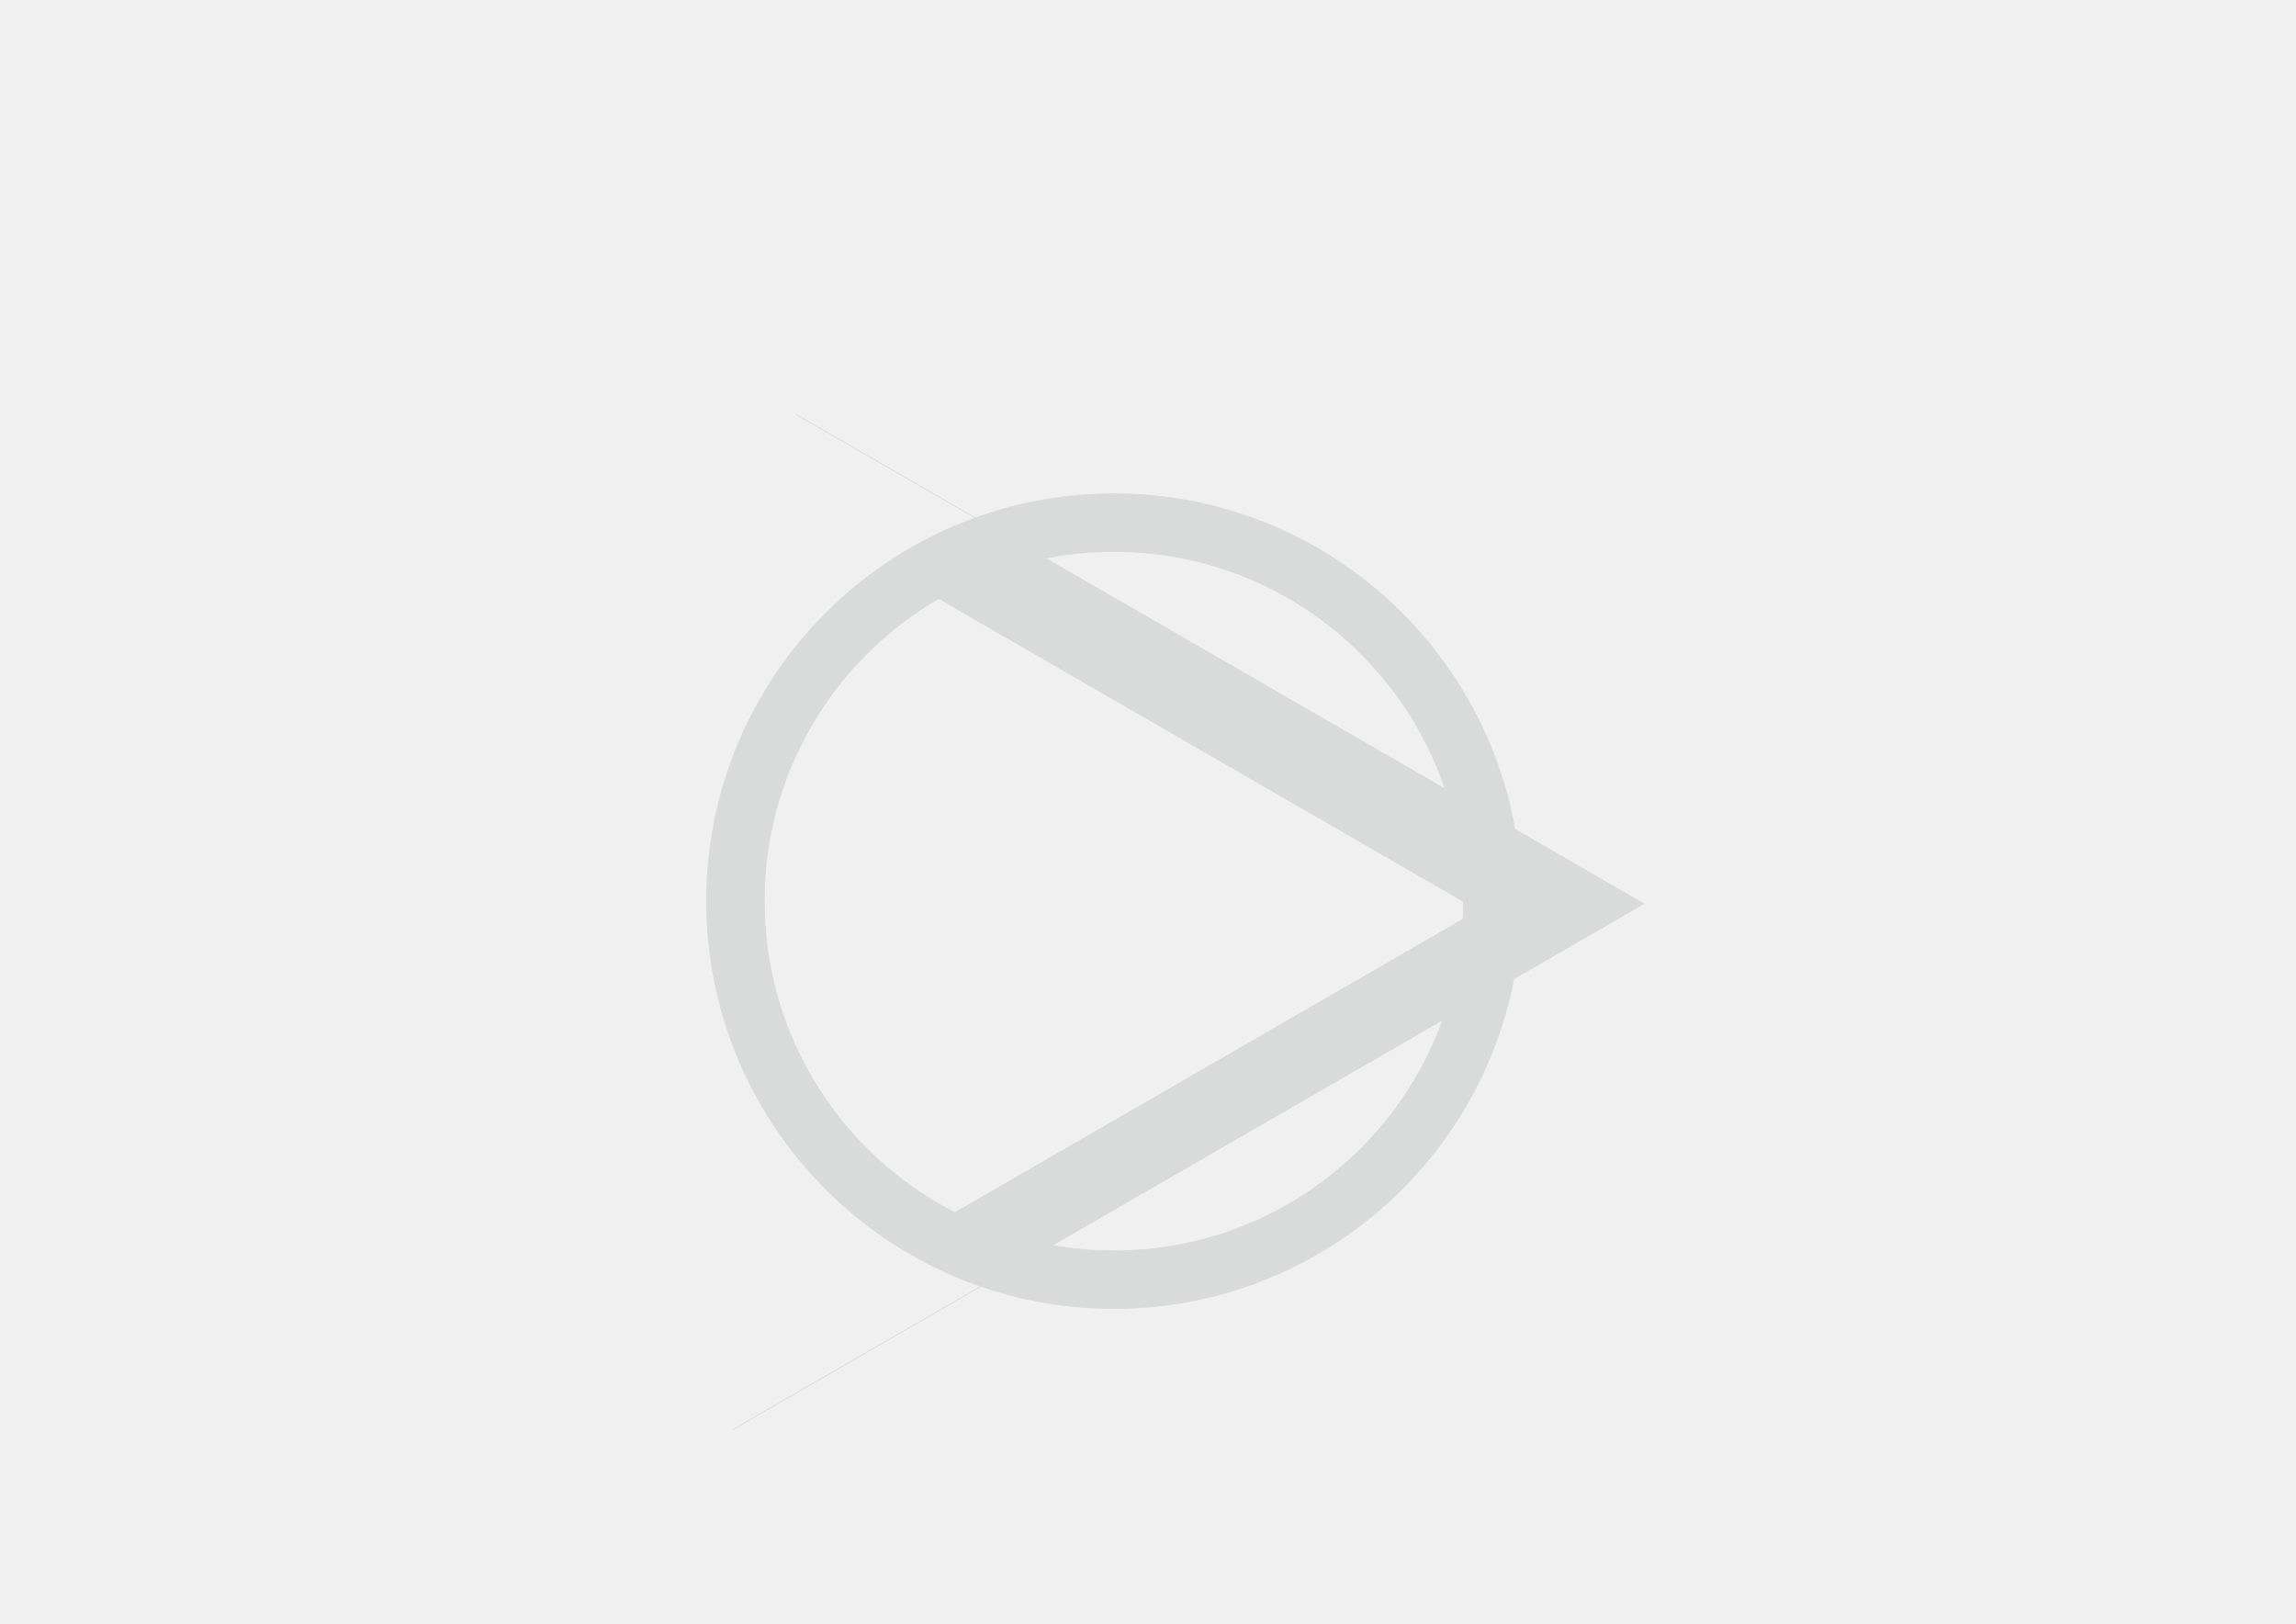
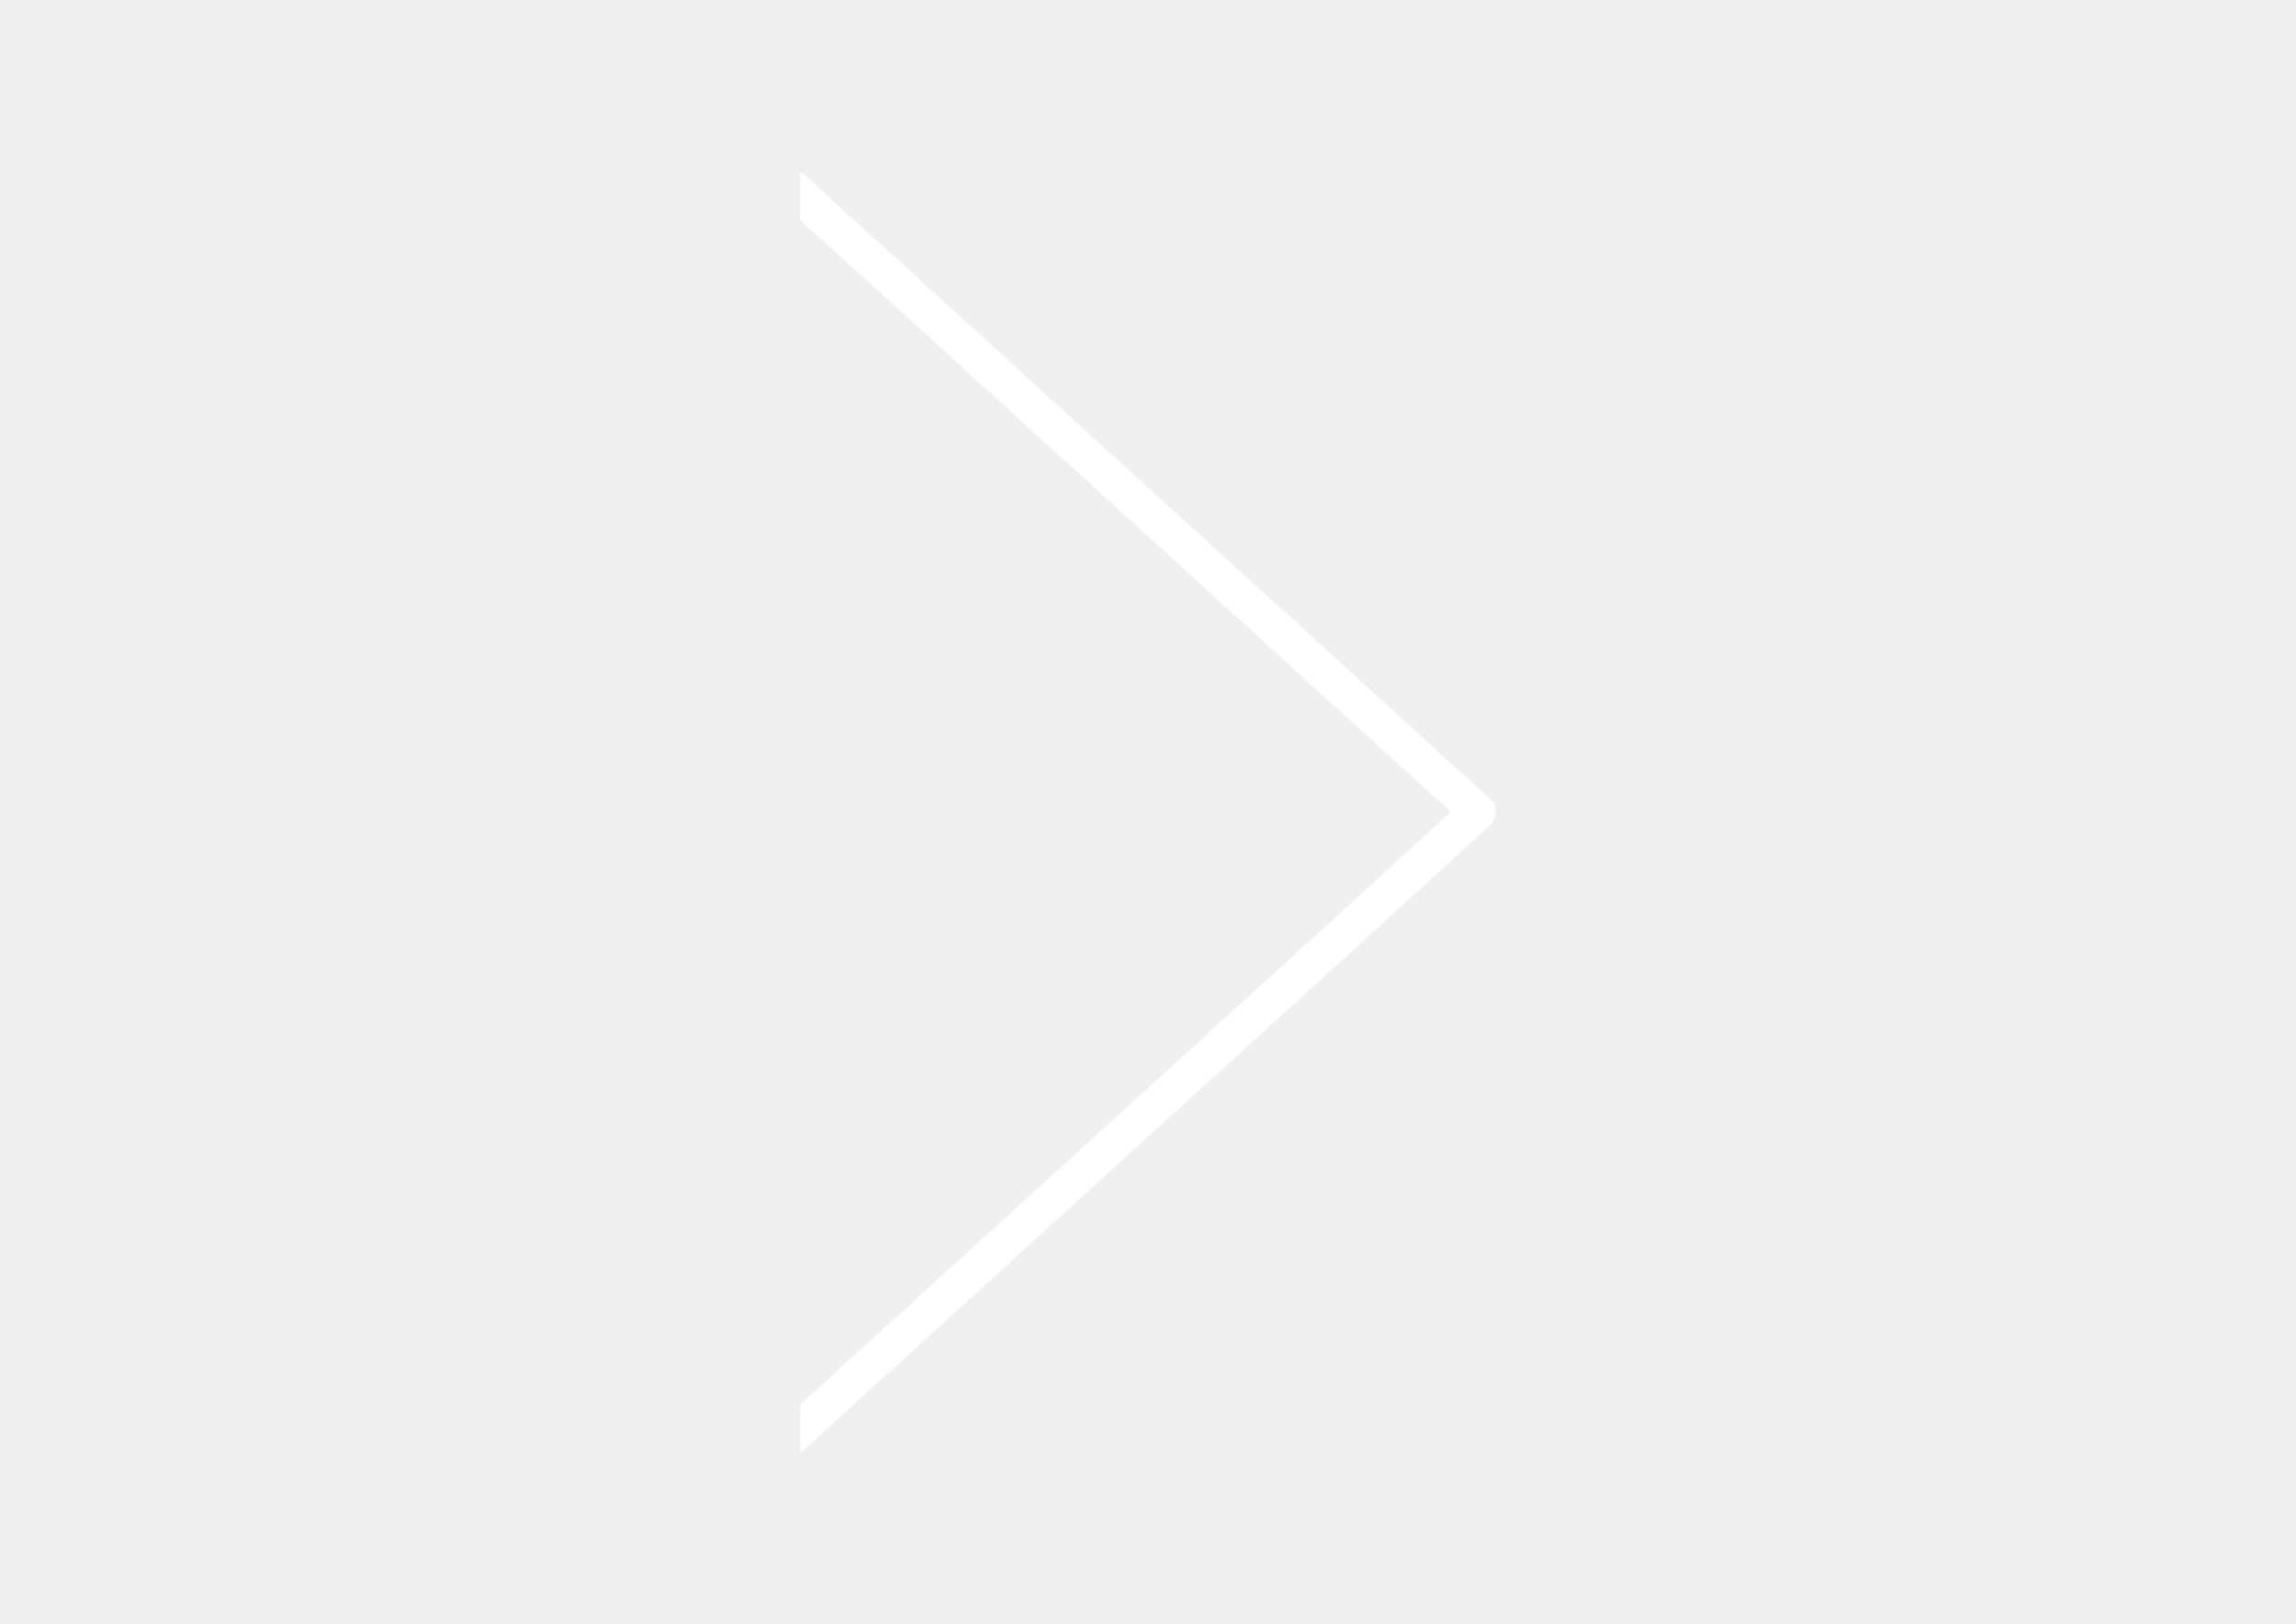
<svg xmlns="http://www.w3.org/2000/svg" xml:space="preserve" width="594mm" height="420mm" version="1.1" style="shape-rendering:geometricPrecision; text-rendering:geometricPrecision; image-rendering:optimizeQuality; fill-rule:evenodd; clip-rule:evenodd" viewBox="0 0 59400 42000">
  <defs>
    <style type="text/css">
   
-     .str0 {stroke:#D9DADA;stroke-width:20;stroke-miterlimit:22.926}
-     .fil1 {fill:none}
-     .fil0 {fill:#D9DADA}
+     .fil0 {fill:white}
   
  </style>
  </defs>
  <g id="Слой_x0020_1">
-     <path class="fil0 str0" d="M28818.06 12773.05c5819.18,0 10536.56,4717.38 10536.56,10536.56 0,5819.18 -4717.38,10536.56 -10536.56,10536.56 -5819.18,0 -10536.56,-4717.38 -10536.56,-10536.56 0,-5819.18 4717.38,-10536.56 10536.56,-10536.56zm0 1490.71c4995.88,0 9045.85,4049.97 9045.85,9045.85 0,4995.88 -4049.97,9045.85 -9045.85,9045.85 -4995.88,0 -9045.85,-4049.97 -9045.85,-9045.85 0,-4995.88 4049.97,-9045.85 9045.85,-9045.85z" />
-     <path class="fil1 str0" d="M24245.38 15452.56l14016.2 8092.28 -15045.15 8686.32m-2646.05 -21526.46l21948.54 12672.03 -23559.83 13602.28" />
-     <polygon class="fil0 str0" points="38669.7,25599.05 42518.92,23376.73 26667.1,14224.67 24245.38,15452.56 38261.59,23544.82 23687.29,31959.31 26033.68,32894.49 " />
+     <path class="fil0" d="M38694.75 20948.08c0,357.05 -136.8,372.39 -341.64,581.99l-4369.87 3981.31c-149.3,119.1 -275.73,267.09 -423.34,384.85l-5222.75 4744.82c-97.97,94.36 -180.75,166.39 -278.24,260.54 -54.67,52.8 -88.8,67.91 -144.98,124.41 -269.36,270.92 -572.89,505.78 -846.78,769.59l-846.66 769.69c-51.39,49.49 -79.42,86.83 -137.62,131.77 -65.62,50.67 -84.63,72.09 -140.73,128.66l-991.12 894.65c-51.06,44.97 -83.02,89.65 -135.71,133.69 -62.66,52.38 -84.91,66.27 -143.4,125.98 -57.7,58.91 -86.22,74.1 -144.22,125.18 -51.07,44.97 -83.02,89.64 -135.71,133.68l-566.87 510.71c-57.87,59.22 -85.8,73.98 -144.09,125.31 -285.02,250.99 -546.46,533.44 -844.86,771.49l-1128.01 1027.15c-241.27,239.11 -631.06,555.8 -846.67,769.7 -51.23,50.83 -83.27,110.21 -158.37,130.26l0 -1116.56c4.99,-78.3 12.49,-133.06 23.45,-149.23l817.54 -741.1c51.45,-43 86.32,-87.19 135.17,-134.22 263.61,-253.75 561.61,-479.71 818.04,-740.6l951.79 -857c142.44,-119.06 261.42,-265.97 406.9,-382.03l556.04 -502.3c55.23,-56.38 75.29,-67.3 133.88,-116.27 142.8,-119.37 266.01,-259.34 412.63,-376.31 50.17,-40.03 78.72,-80.28 127.17,-122.97 57.83,-50.96 86.55,-66.58 144.25,-125.15 203.74,-206.8 475.18,-413.37 673.45,-615.79 58.49,-59.71 80.75,-73.6 143.41,-125.99l270.34 -249.2c214.48,-219.48 600.67,-525.14 827.72,-750.16l2183.61 -1991.99c127.45,-129.36 276.54,-235.25 404.16,-365.54 216.35,-220.87 462.67,-404.32 682.77,-625.7l271.63 -247.93c387.62,-309.23 715.09,-685.78 1102.54,-994.88 49.99,-39.88 79.43,-78.05 126.63,-123.51l1374.28 -1242.7c145.47,-116.05 262.91,-261.2 412.35,-376.59 142.41,-109.96 495.36,-462.36 675.93,-613.3 142.8,-119.37 266.01,-259.33 412.63,-376.31l549.97 -508.37c52.3,-50.34 82.91,-62.61 135.46,-114.69l2044.12 -1881.31c-57.53,-85.93 -295.34,-296.03 -395.96,-373.73 -144.64,-111.67 -647.58,-612.88 -813.44,-745.19l-276.92 -242.63c-50.81,-44.74 -84.64,-88.57 -134.6,-134.79l-1089.39 -988.8c-59.52,-47.48 -78.01,-61.6 -132.7,-117.44 -57.7,-58.91 -86.22,-74.1 -144.22,-125.18l-1087.72 -990.46c-49.15,-48.64 -83.04,-90.66 -136.27,-133.13 -245.68,-195.99 -575.9,-521.23 -815.61,-743.02l-1645.62 -1490.9c-57.82,-58.81 -78.71,-76.5 -142.22,-127.17l-540.36 -498.73c-172.33,-170.8 -371.75,-326.06 -549.02,-490.07 -134.31,-124.25 -255.01,-256.78 -400.54,-369.14l-282.6 -256.19c-218.86,-220.12 -464.01,-405.55 -682.55,-625.93 -193.26,-194.88 -619.45,-538.77 -818.16,-740.48l-1231.29 -1116.29c-51.07,-44.97 -83.02,-89.64 -135.71,-133.68l-402.85 -366.85c-54.83,-54.27 -90.3,-70.04 -145.07,-124.32l-1769.65 -1617.02c-56.14,-56.61 -90.12,-71.56 -144.98,-124.41 -47.2,-45.47 -76.65,-83.63 -126.64,-123.52l-2191.93 -1983.67c-170.37,-157.63 -387.74,-334.18 -540.16,-498.94 -24.42,-26.4 -36.32,-48.31 -41.68,-72.4l0 -174.42c2.56,-340.5 0.08,-682.07 0,-1022.69l0 -16.53c135.68,71.79 1058.02,966.88 1275.67,1148.87l566.94 510.64c134.32,136.65 288.04,247.2 423.34,384.85 134.32,136.65 288.03,247.2 423.33,384.85 57.81,58.82 78.71,76.5 142.22,127.17l281.13 257.66c223.35,226.28 475.43,420.82 701.8,645.16 54.8,54.31 90.27,70.02 145.07,124.33 97.55,96.67 182.43,163.01 278.48,260.31l568.19 509.39c225.7,223.67 479.7,419.16 701.82,645.14l704.45 642.53c63.51,50.66 84.4,68.35 142.22,127.17l702.65 644.32c373.35,328.79 760.07,708.05 1134.29,1020.86l558.5 519.07c273.97,263.74 571.56,504.71 846.66,769.7l991.76 893.99c51.39,49.49 79.42,86.83 137.62,131.77 65.62,50.67 84.63,72.09 140.73,128.66 56.14,56.61 90.12,71.57 144.99,124.41 142.21,136.99 405.75,391.47 563.95,513.63 58.2,44.94 86.23,82.28 137.62,131.77 379.22,365.28 908.93,790.23 1270.11,1154.43 209.21,210.96 630.83,548.89 846.9,769.47l703.26 643.71c62.66,52.39 84.91,66.28 143.4,125.99 134.58,137.39 289.15,247.86 423.34,384.85 135.47,138.3 287.6,246.37 423.53,384.65 57.81,58.82 78.7,76.51 142.22,127.17 148.39,118.38 401.86,383.81 560.84,516.74l422.09 386.09c181.33,179.48 388.41,326.51 568.17,509.39 57.82,58.82 78.71,76.51 142.22,127.18 53.51,42.68 85.36,85.76 136.4,132.99 55.03,50.92 88.12,67.33 144.72,124.67 135.28,137.05 351.01,239.54 351.01,476.41z" />
  </g>
</svg>
